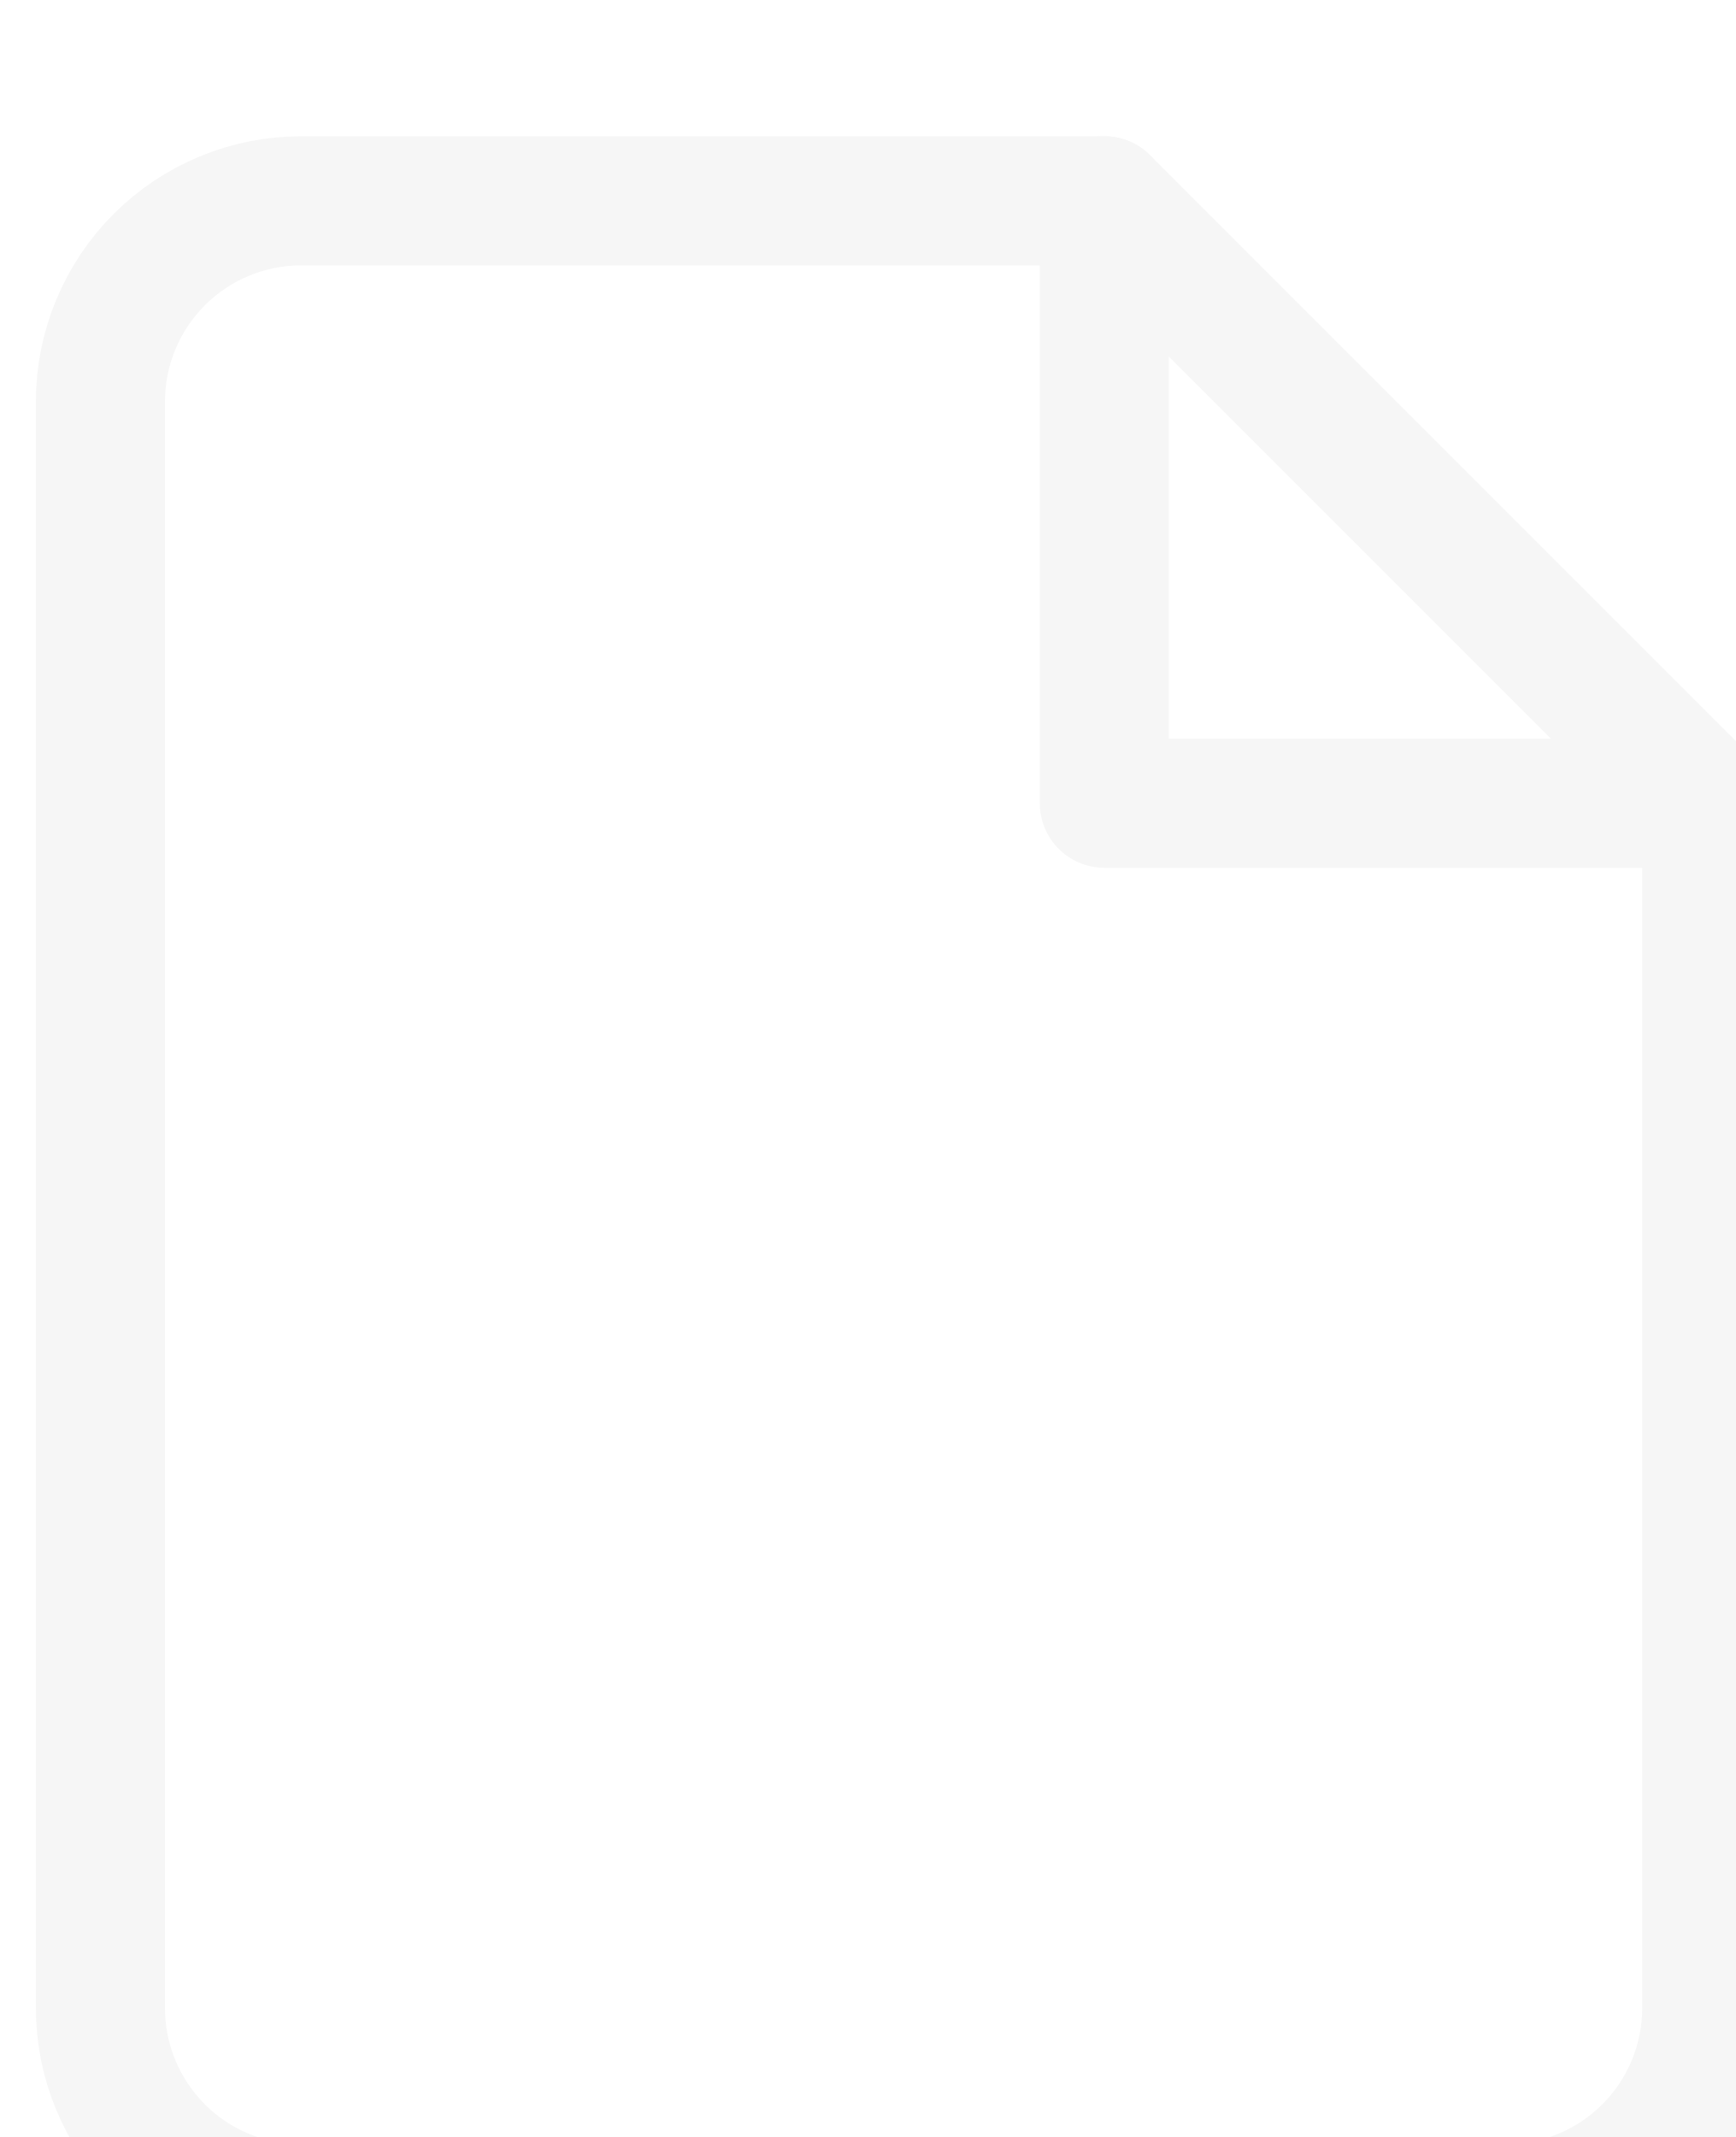
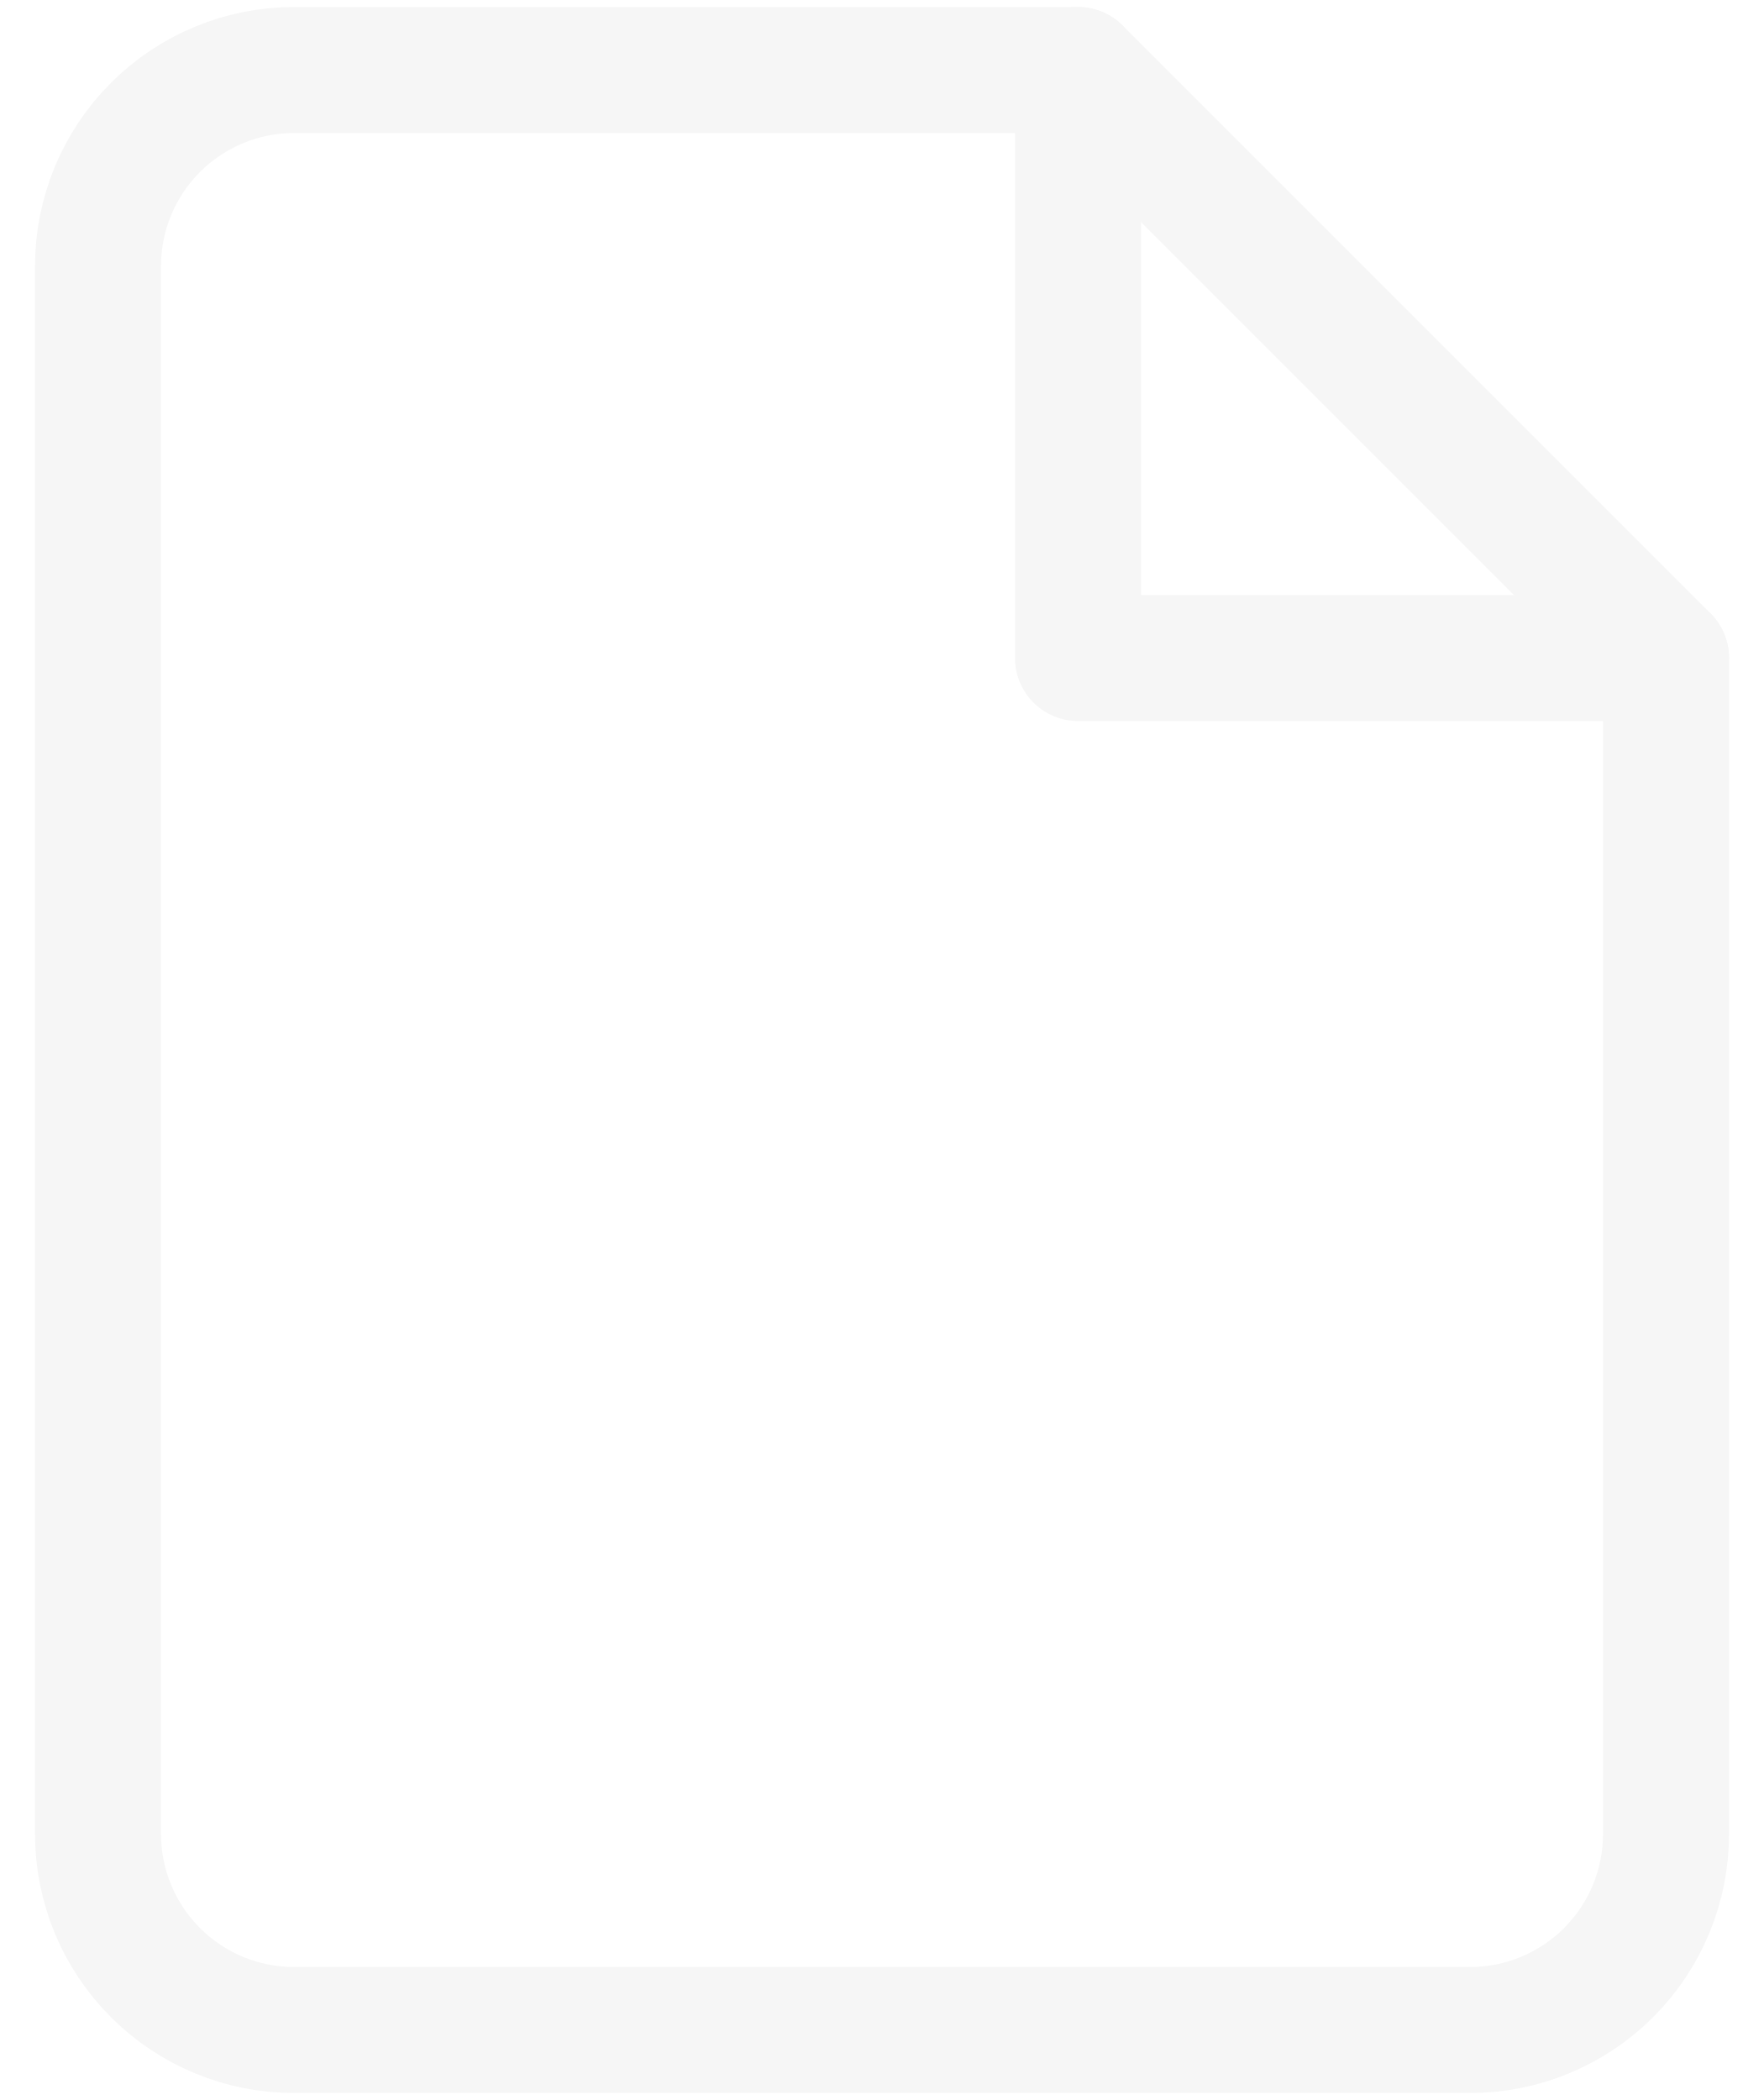
- <svg xmlns="http://www.w3.org/2000/svg" fill="none">
-   <g id="file-plus">
-     <path id="Vector" d="M25.667 4.667H7.001C5.763 4.667 4.576 5.158 3.701 6.034C2.826 6.909 2.334 8.096 2.334 9.333V46.667C2.334 47.904 2.826 49.091 3.701 49.967C4.576 50.842 5.763 51.333 7.001 51.333H35.001C36.238 51.333 37.425 50.842 38.3 49.967C39.176 49.091 39.667 47.904 39.667 46.667V18.667L25.667 4.667Z" stroke="#F6F6F6" stroke-width="3" stroke-linecap="round" stroke-linejoin="round" />
-     <path id="Vector_2" d="M25.666 4.667V18.667H39.666" stroke="#F6F6F6" stroke-width="3" stroke-linecap="round" stroke-linejoin="round" />
-   </g>
+ <svg xmlns="http://www.w3.org/2000/svg" viewBox="0 0 42 50" fill="none">
+   <path d="M25.667 1.667H7.001C5.763 1.667 4.576 2.159 3.701 3.034C2.826 3.909 2.334 5.096 2.334 6.334V43.667C2.334 44.905 2.826 46.092 3.701 46.967C4.576 47.842 5.763 48.334 7.001 48.334H35.001C36.238 48.334 37.425 47.842 38.3 46.967C39.176 46.092 39.667 44.905 39.667 43.667V15.667L25.667 1.667Z" stroke="#F6F6F6" stroke-width="3" stroke-linecap="round" stroke-linejoin="round" />
+   <path d="M25.666 1.667V15.667H39.666" stroke="#F6F6F6" stroke-width="3" stroke-linecap="round" stroke-linejoin="round" />
</svg>
